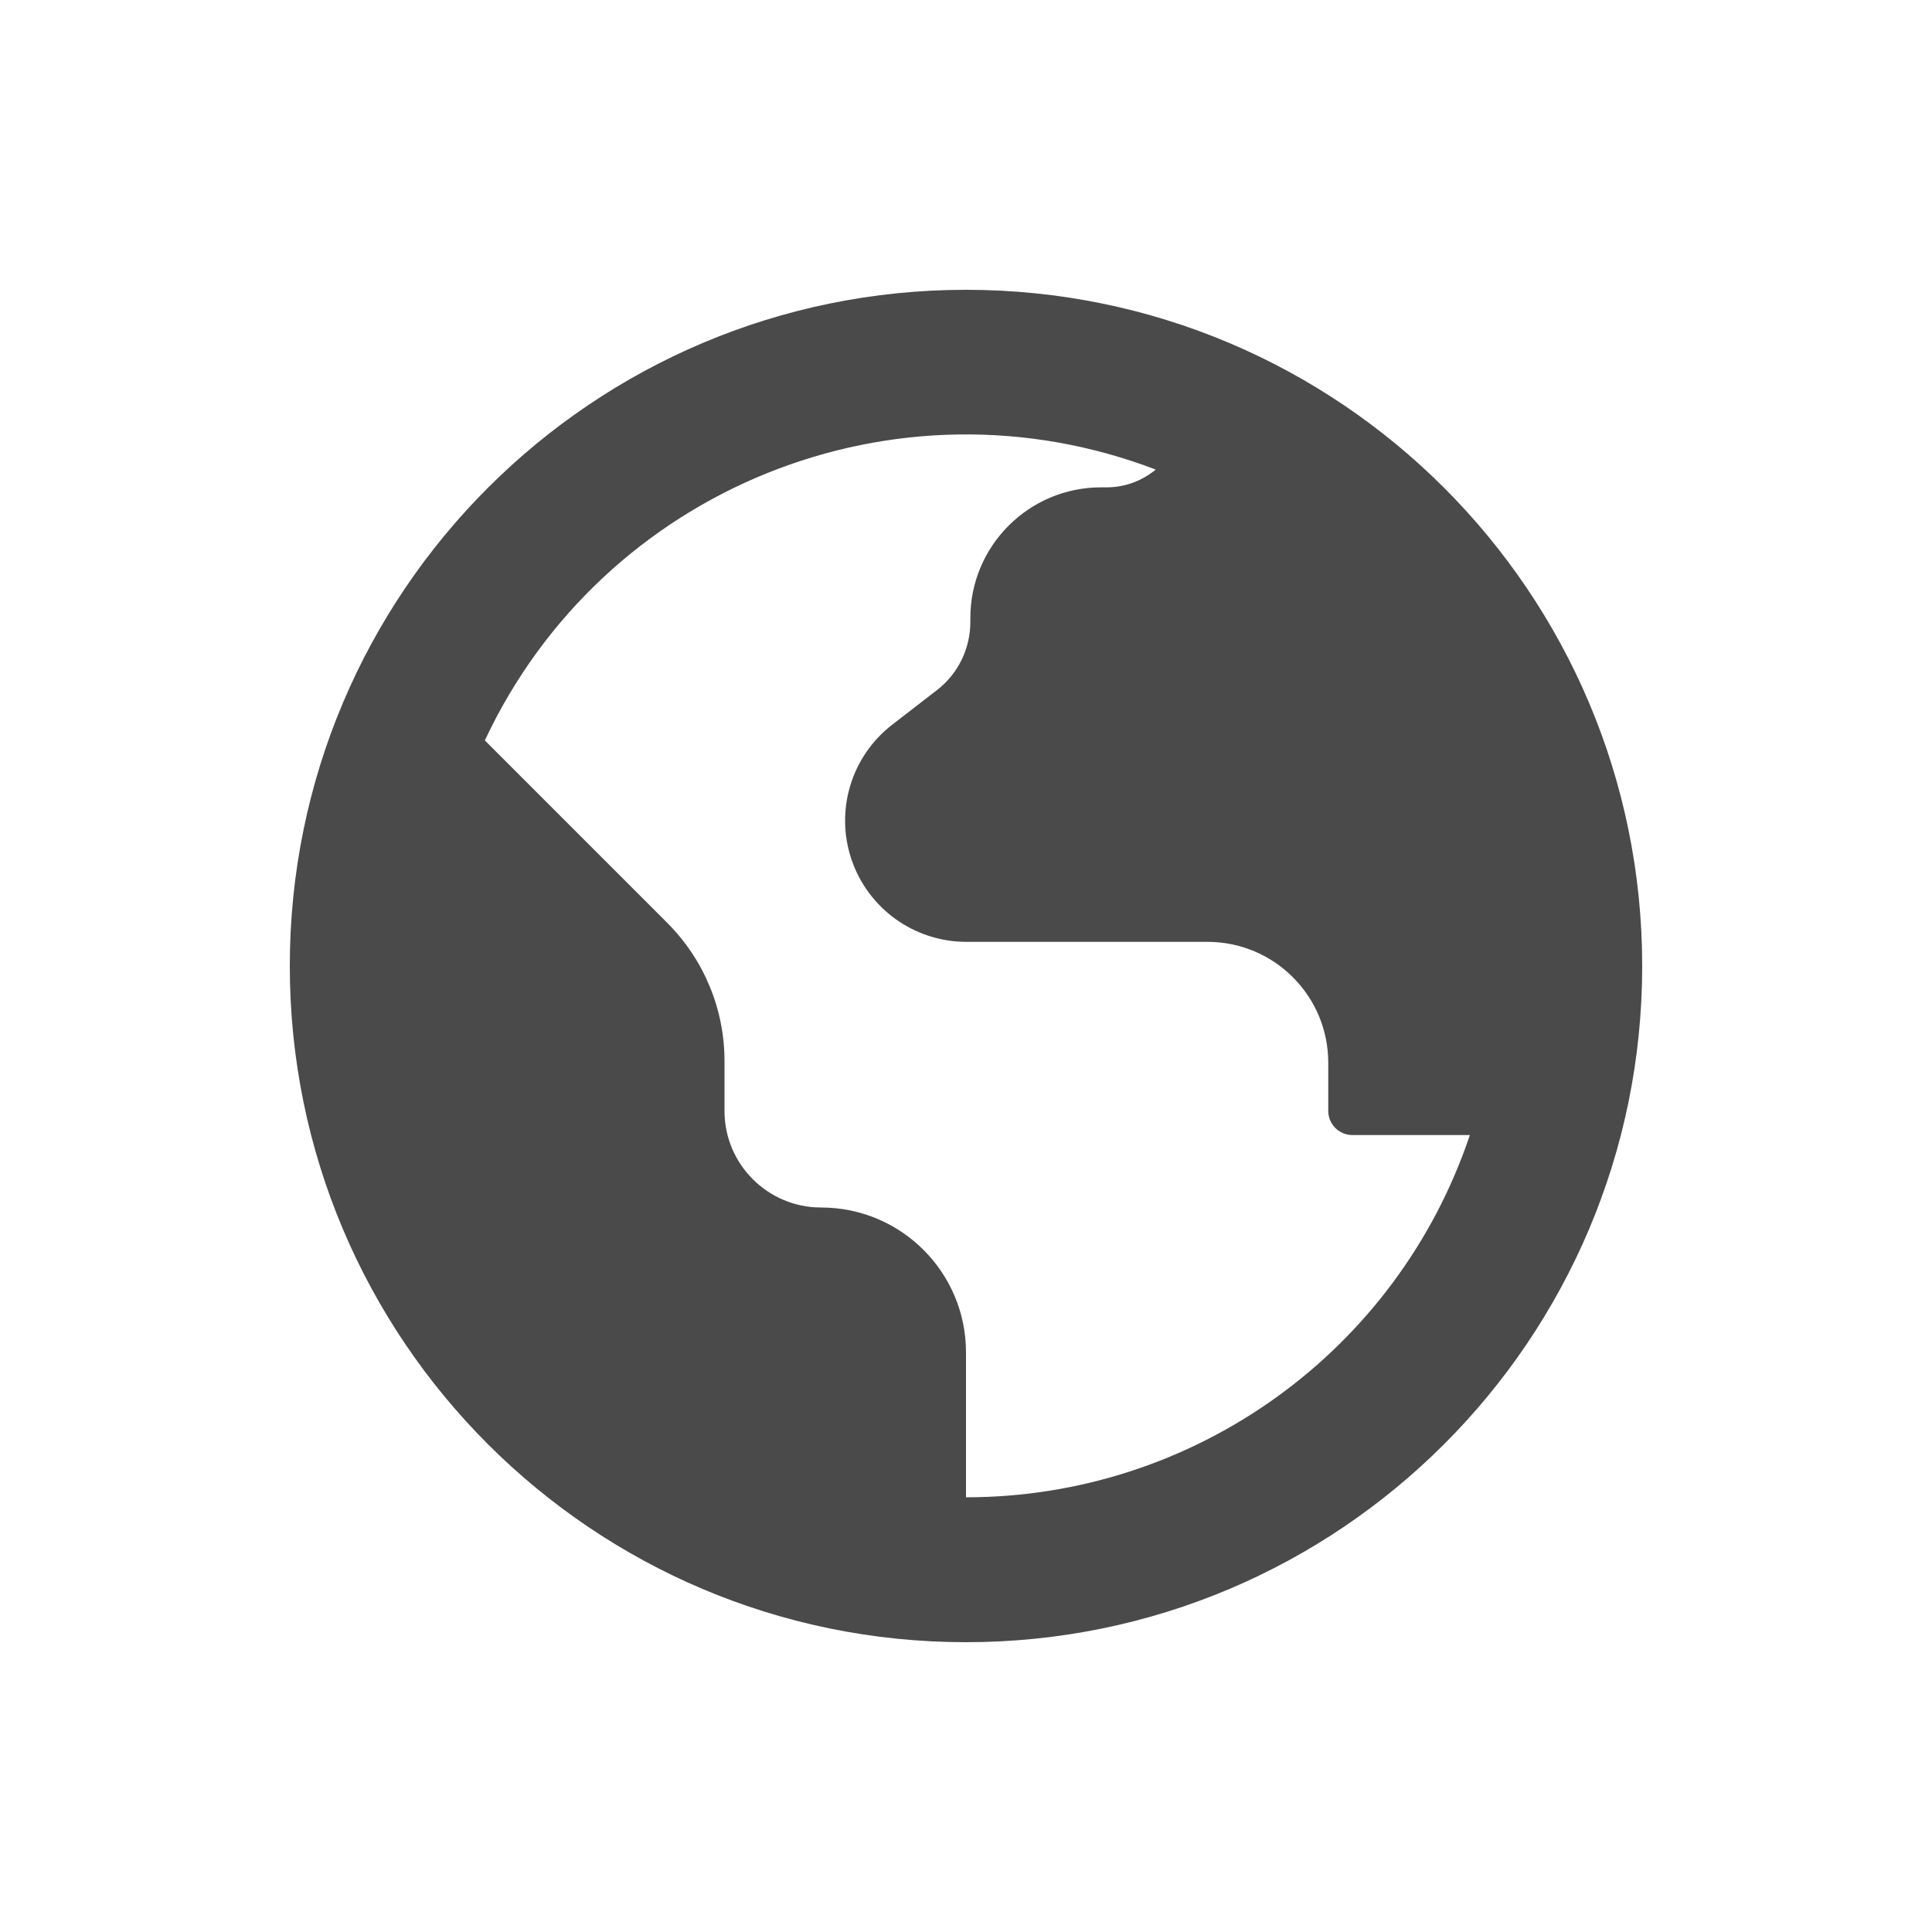
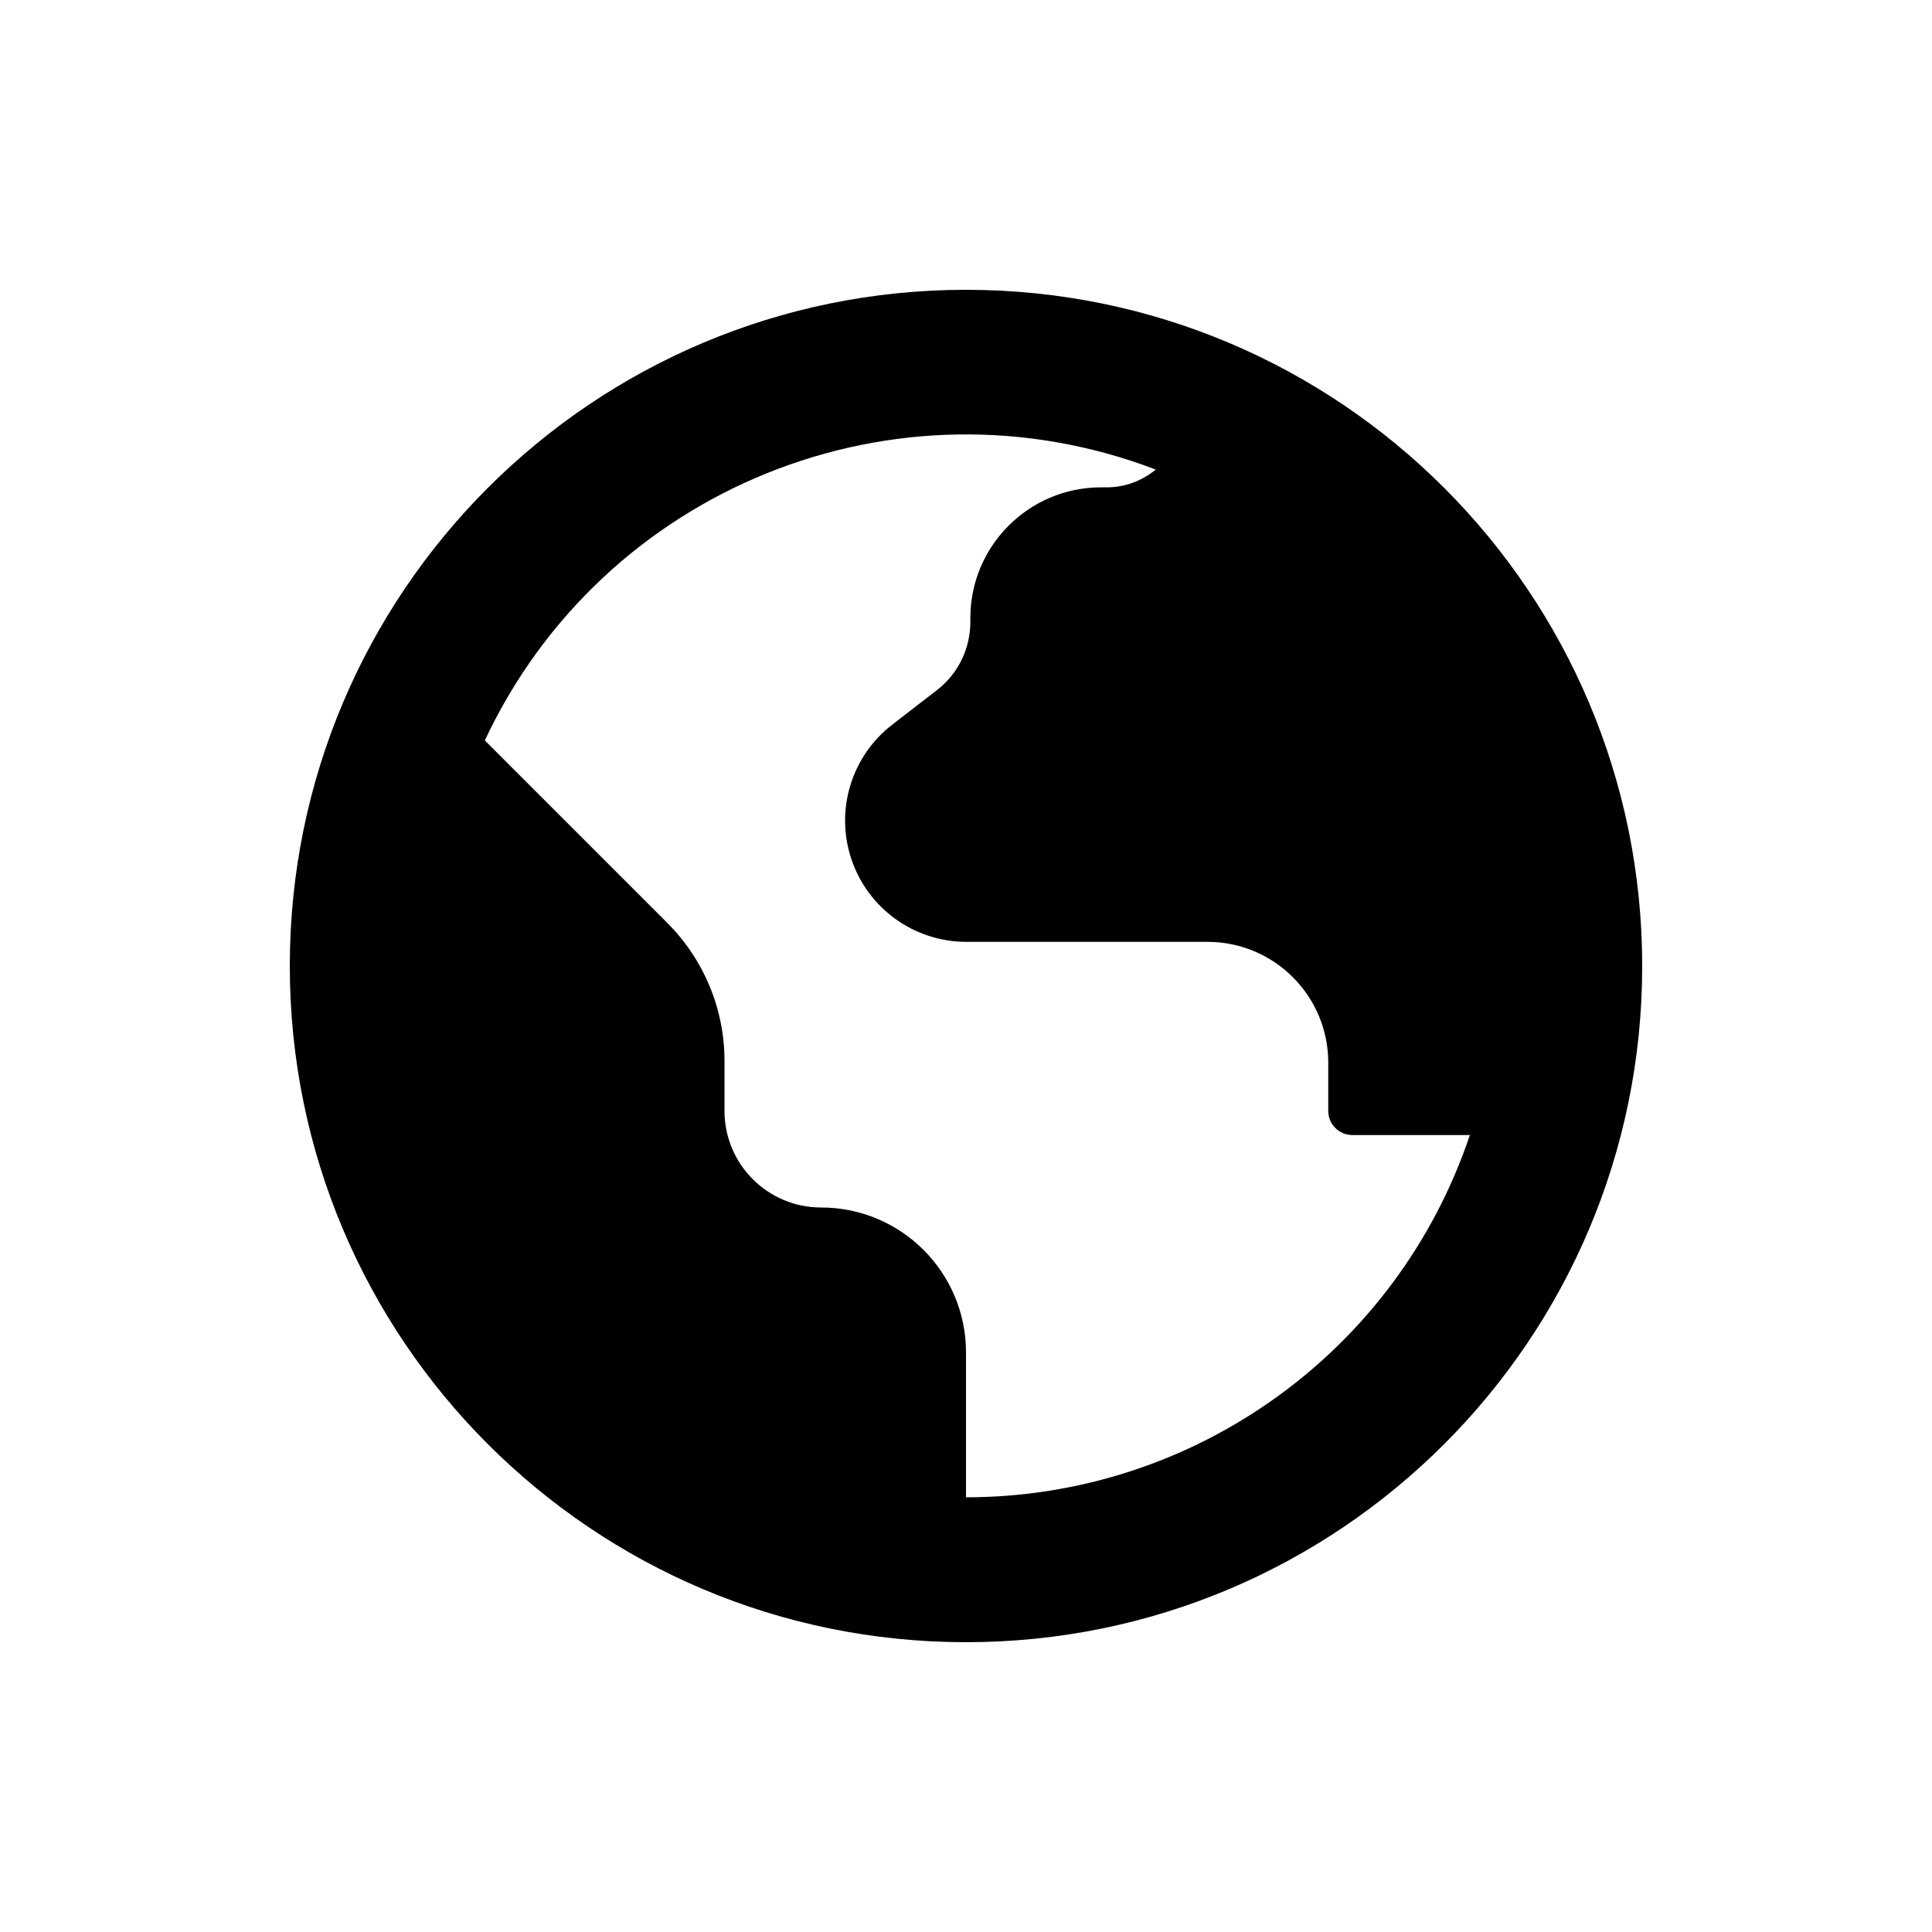
<svg xmlns="http://www.w3.org/2000/svg" viewBox="0 0 20 20">
-   <path fill-rule="evenodd" d="M3 10a7 7 0 1 1 14 0 7 7 0 0 1-14 0Zm2.019-2.335 1.89 1.89c.378.379.591.892.591 1.427v.518a1 1 0 0 0 1 1 1.5 1.5 0 0 1 1.5 1.5v1.5a5.502 5.502 0 0 0 5.216-3.75h-1.216a.25.25 0 0 1-.25-.25v-.5c0-.69-.56-1.25-1.25-1.25h-2.5a1.255 1.255 0 0 1-.764-2.248l.462-.357c.22-.169.347-.43.347-.707v-.04c0-.747.606-1.353 1.353-1.353h.057c.193 0 .37-.069.509-.184a5.5 5.5 0 0 0-6.945 2.804Z" fill="#4A4A4A" />
+   <path fill-rule="evenodd" d="M3 10a7 7 0 1 1 14 0 7 7 0 0 1-14 0Zm2.019-2.335 1.89 1.89c.378.379.591.892.591 1.427v.518a1 1 0 0 0 1 1 1.5 1.5 0 0 1 1.5 1.5v1.5a5.502 5.502 0 0 0 5.216-3.75h-1.216a.25.25 0 0 1-.25-.25v-.5c0-.69-.56-1.25-1.25-1.25h-2.5a1.255 1.255 0 0 1-.764-2.248l.462-.357c.22-.169.347-.43.347-.707v-.04c0-.747.606-1.353 1.353-1.353h.057c.193 0 .37-.069.509-.184a5.5 5.5 0 0 0-6.945 2.804Z" fill="currentColor" />
</svg>
